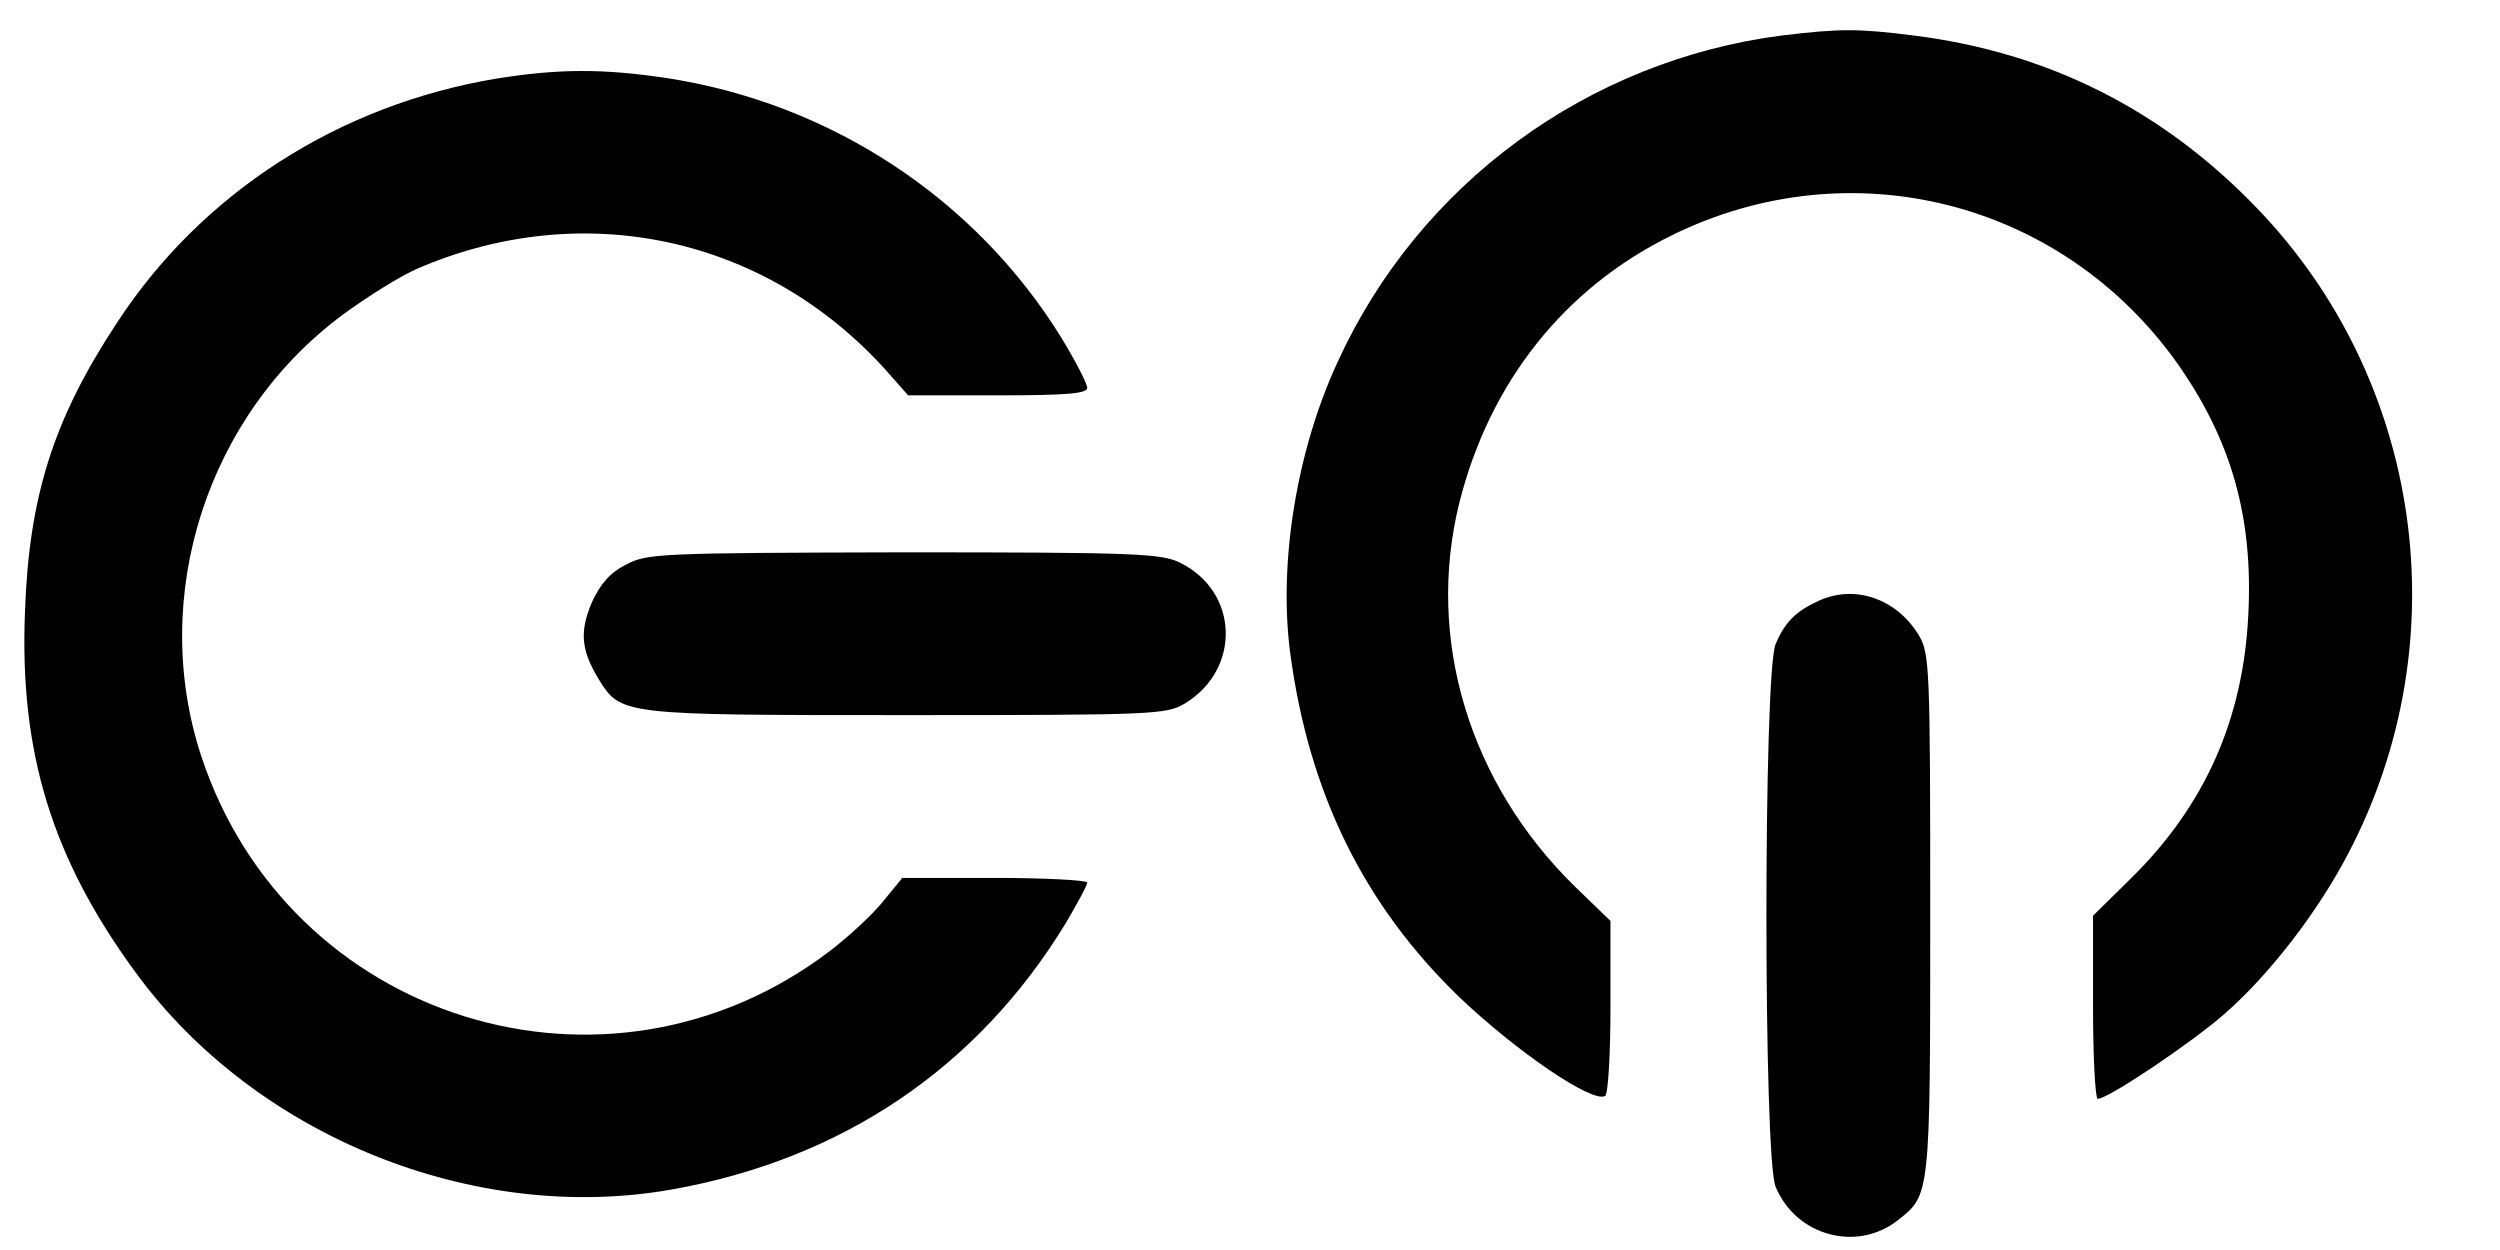
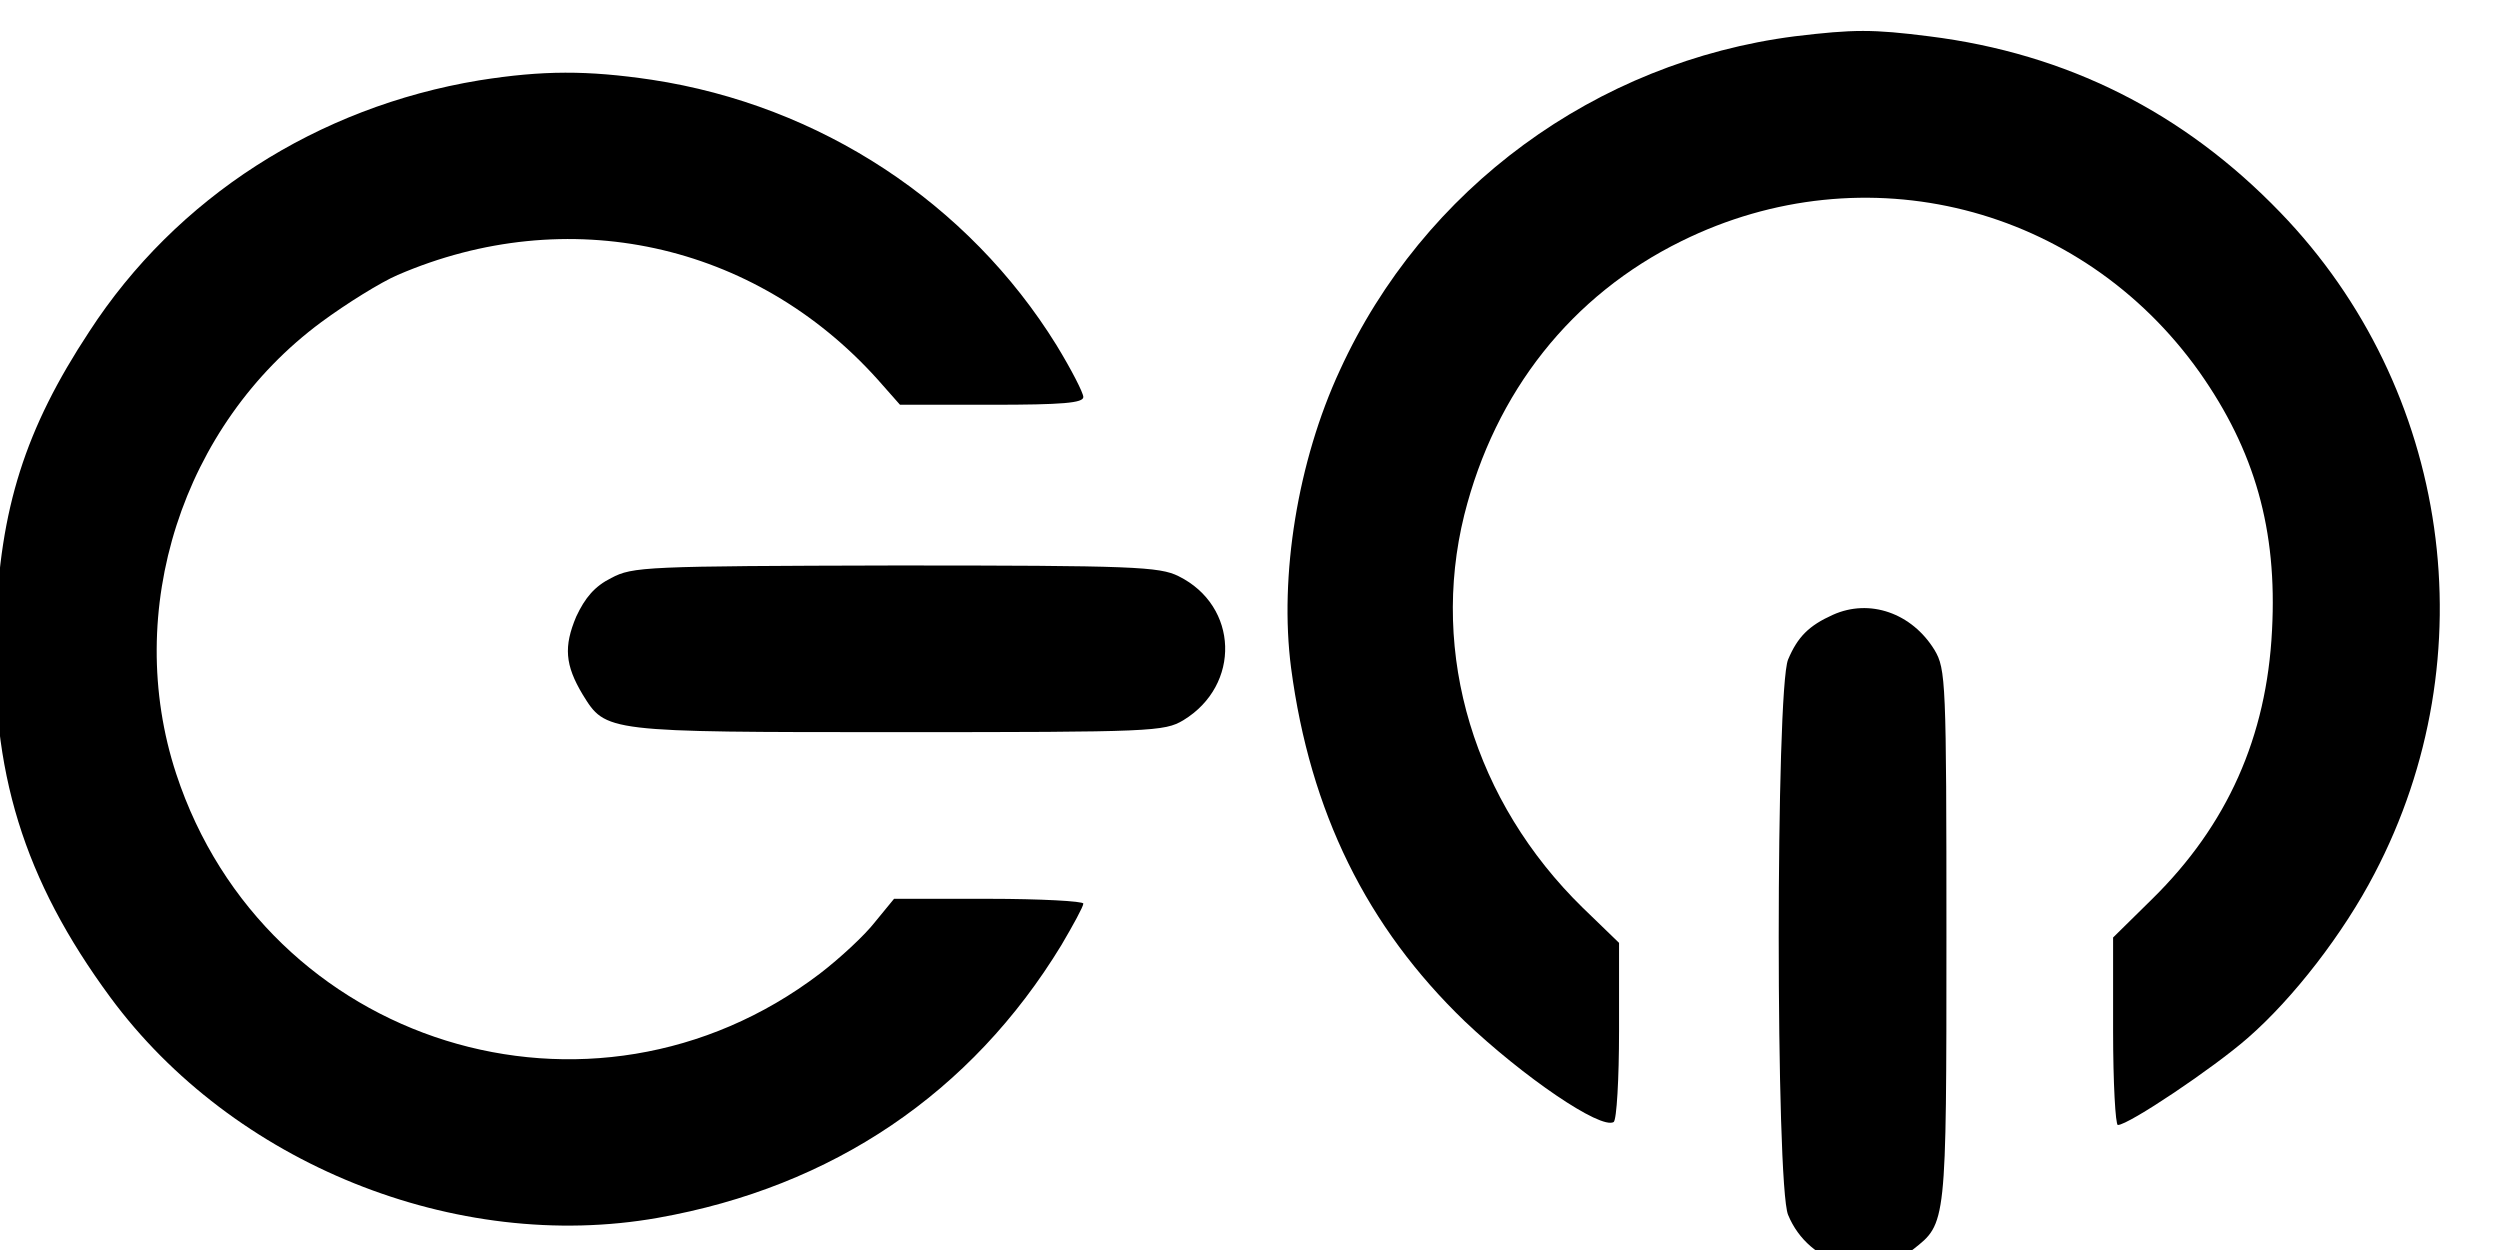
- <svg xmlns="http://www.w3.org/2000/svg" version="1.0" width="200pt" height="100pt" viewBox="115 100 210 215" preserveAspectRatio="xMidYMid meet">
+ <svg xmlns="http://www.w3.org/2000/svg" version="1.0" width="200pt" height="100pt" viewBox="115 100 210 210" preserveAspectRatio="xMidYMid meet">
  <g transform="translate(0,432) scale(0.1,-0.1)" fill="#000000" stroke="none">
    <path d="M3115 3259 c-334 -43 -624 -255 -764 -561 -71 -153 -102 -346 -82 -500 32 -242 127 -435 292 -594 98 -93 228 -182 250 -169 5 4 9 72 9 153 l0 148 -61 59 c-182 178 -257 426 -199 660 52 207 180 369 365 460 308 152 671 60 870 -220 93 -132 131 -265 122 -434 -9 -179 -75 -327 -201 -451 l-66 -65 0 -157 c0 -87 4 -158 8 -158 18 0 161 96 218 146 77 67 161 176 213 276 192 366 128 815 -158 1111 -162 168 -358 267 -590 296 -95 12 -126 12 -226 0z" />
    <path d="M905 3185 c-272 -45 -509 -197 -655 -422 -108 -164 -150 -297 -157 -494 -10 -244 47 -427 192 -624 206 -280 581 -431 920 -371 294 52 527 210 678 458 20 34 37 65 37 70 0 4 -72 8 -159 8 l-159 0 -32 -39 c-17 -22 -59 -61 -93 -87 -383 -291 -931 -120 -1081 336 -90 274 10 586 244 759 42 31 100 67 128 79 285 123 599 55 806 -175 l38 -43 154 0 c119 0 154 3 154 13 0 7 -20 46 -45 87 -148 239 -397 403 -680 446 -108 16 -183 16 -290 -1z" />
    <path d="M1127 2349 c-28 -14 -44 -33 -59 -65 -21 -50 -19 -81 11 -131 39 -63 37 -63 530 -63 427 0 447 1 479 20 97 59 93 192 -8 242 -32 16 -76 18 -475 18 -422 -1 -442 -2 -478 -21z" />
    <path d="M3179 2287 c-40 -18 -59 -37 -75 -75 -21 -50 -21 -883 0 -933 35 -85 140 -113 210 -58 56 44 56 40 56 526 0 429 -1 449 -20 481 -38 62 -109 87 -171 59z" />
  </g>
</svg>
